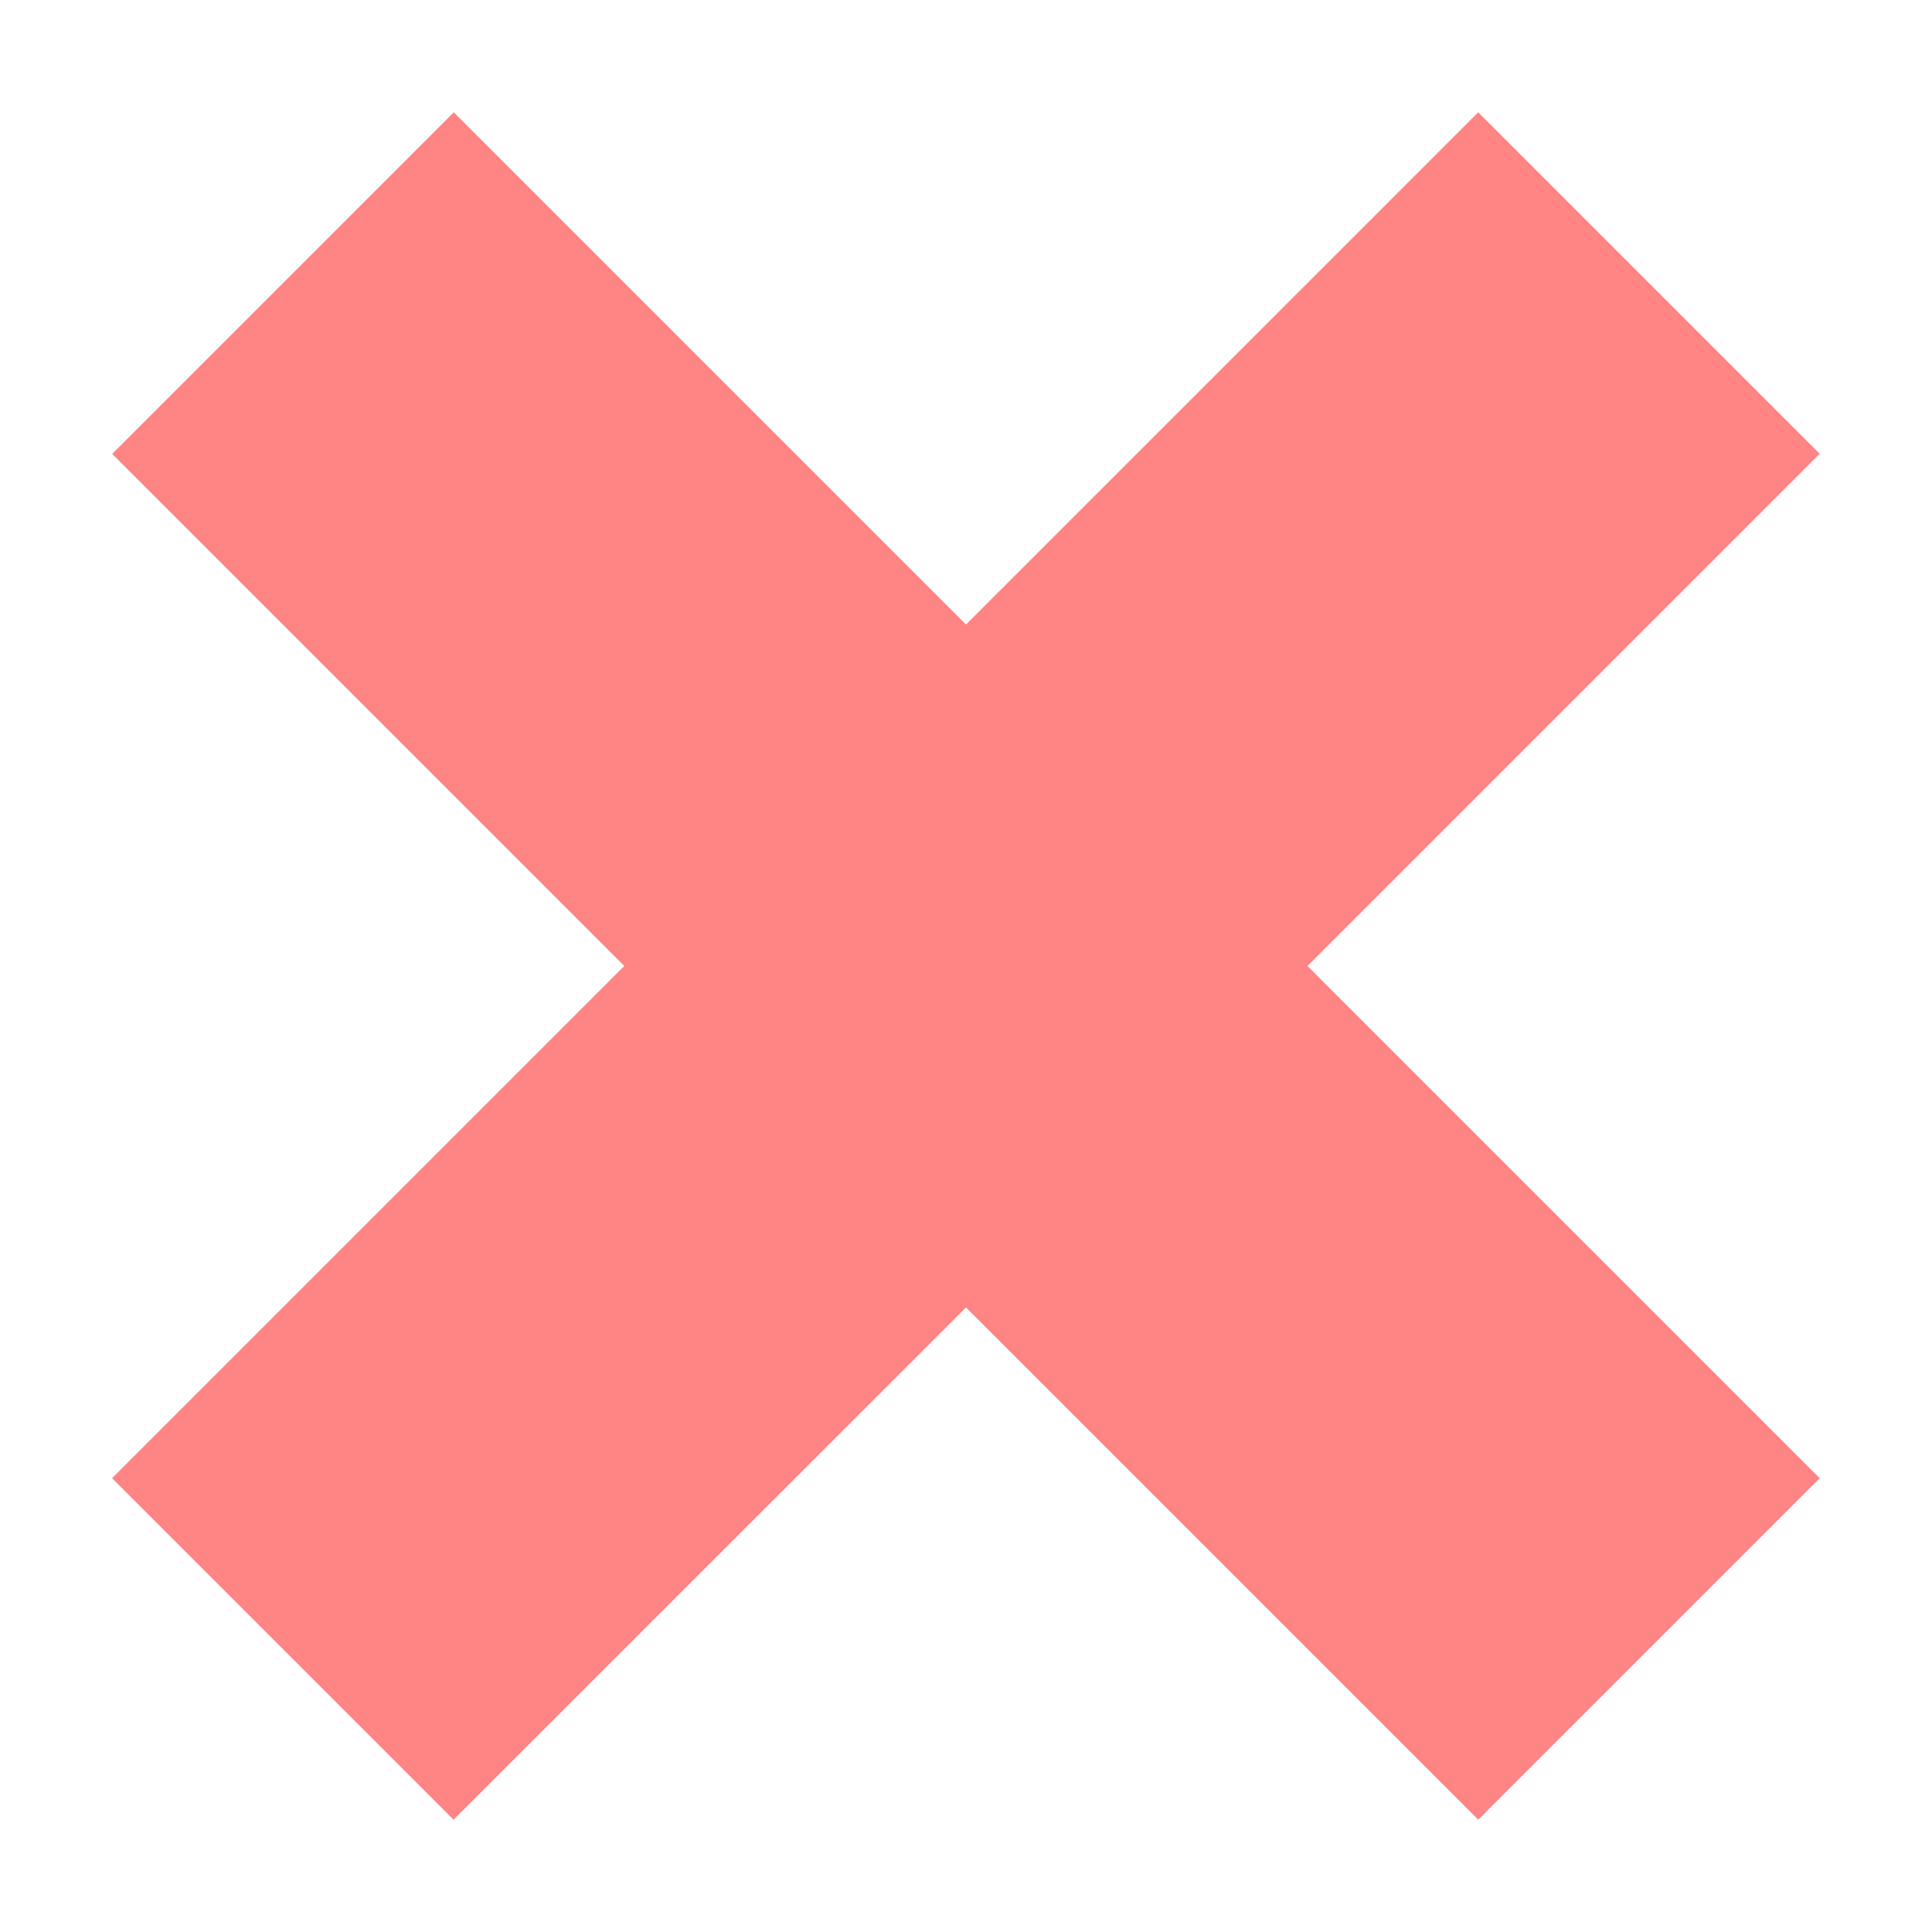
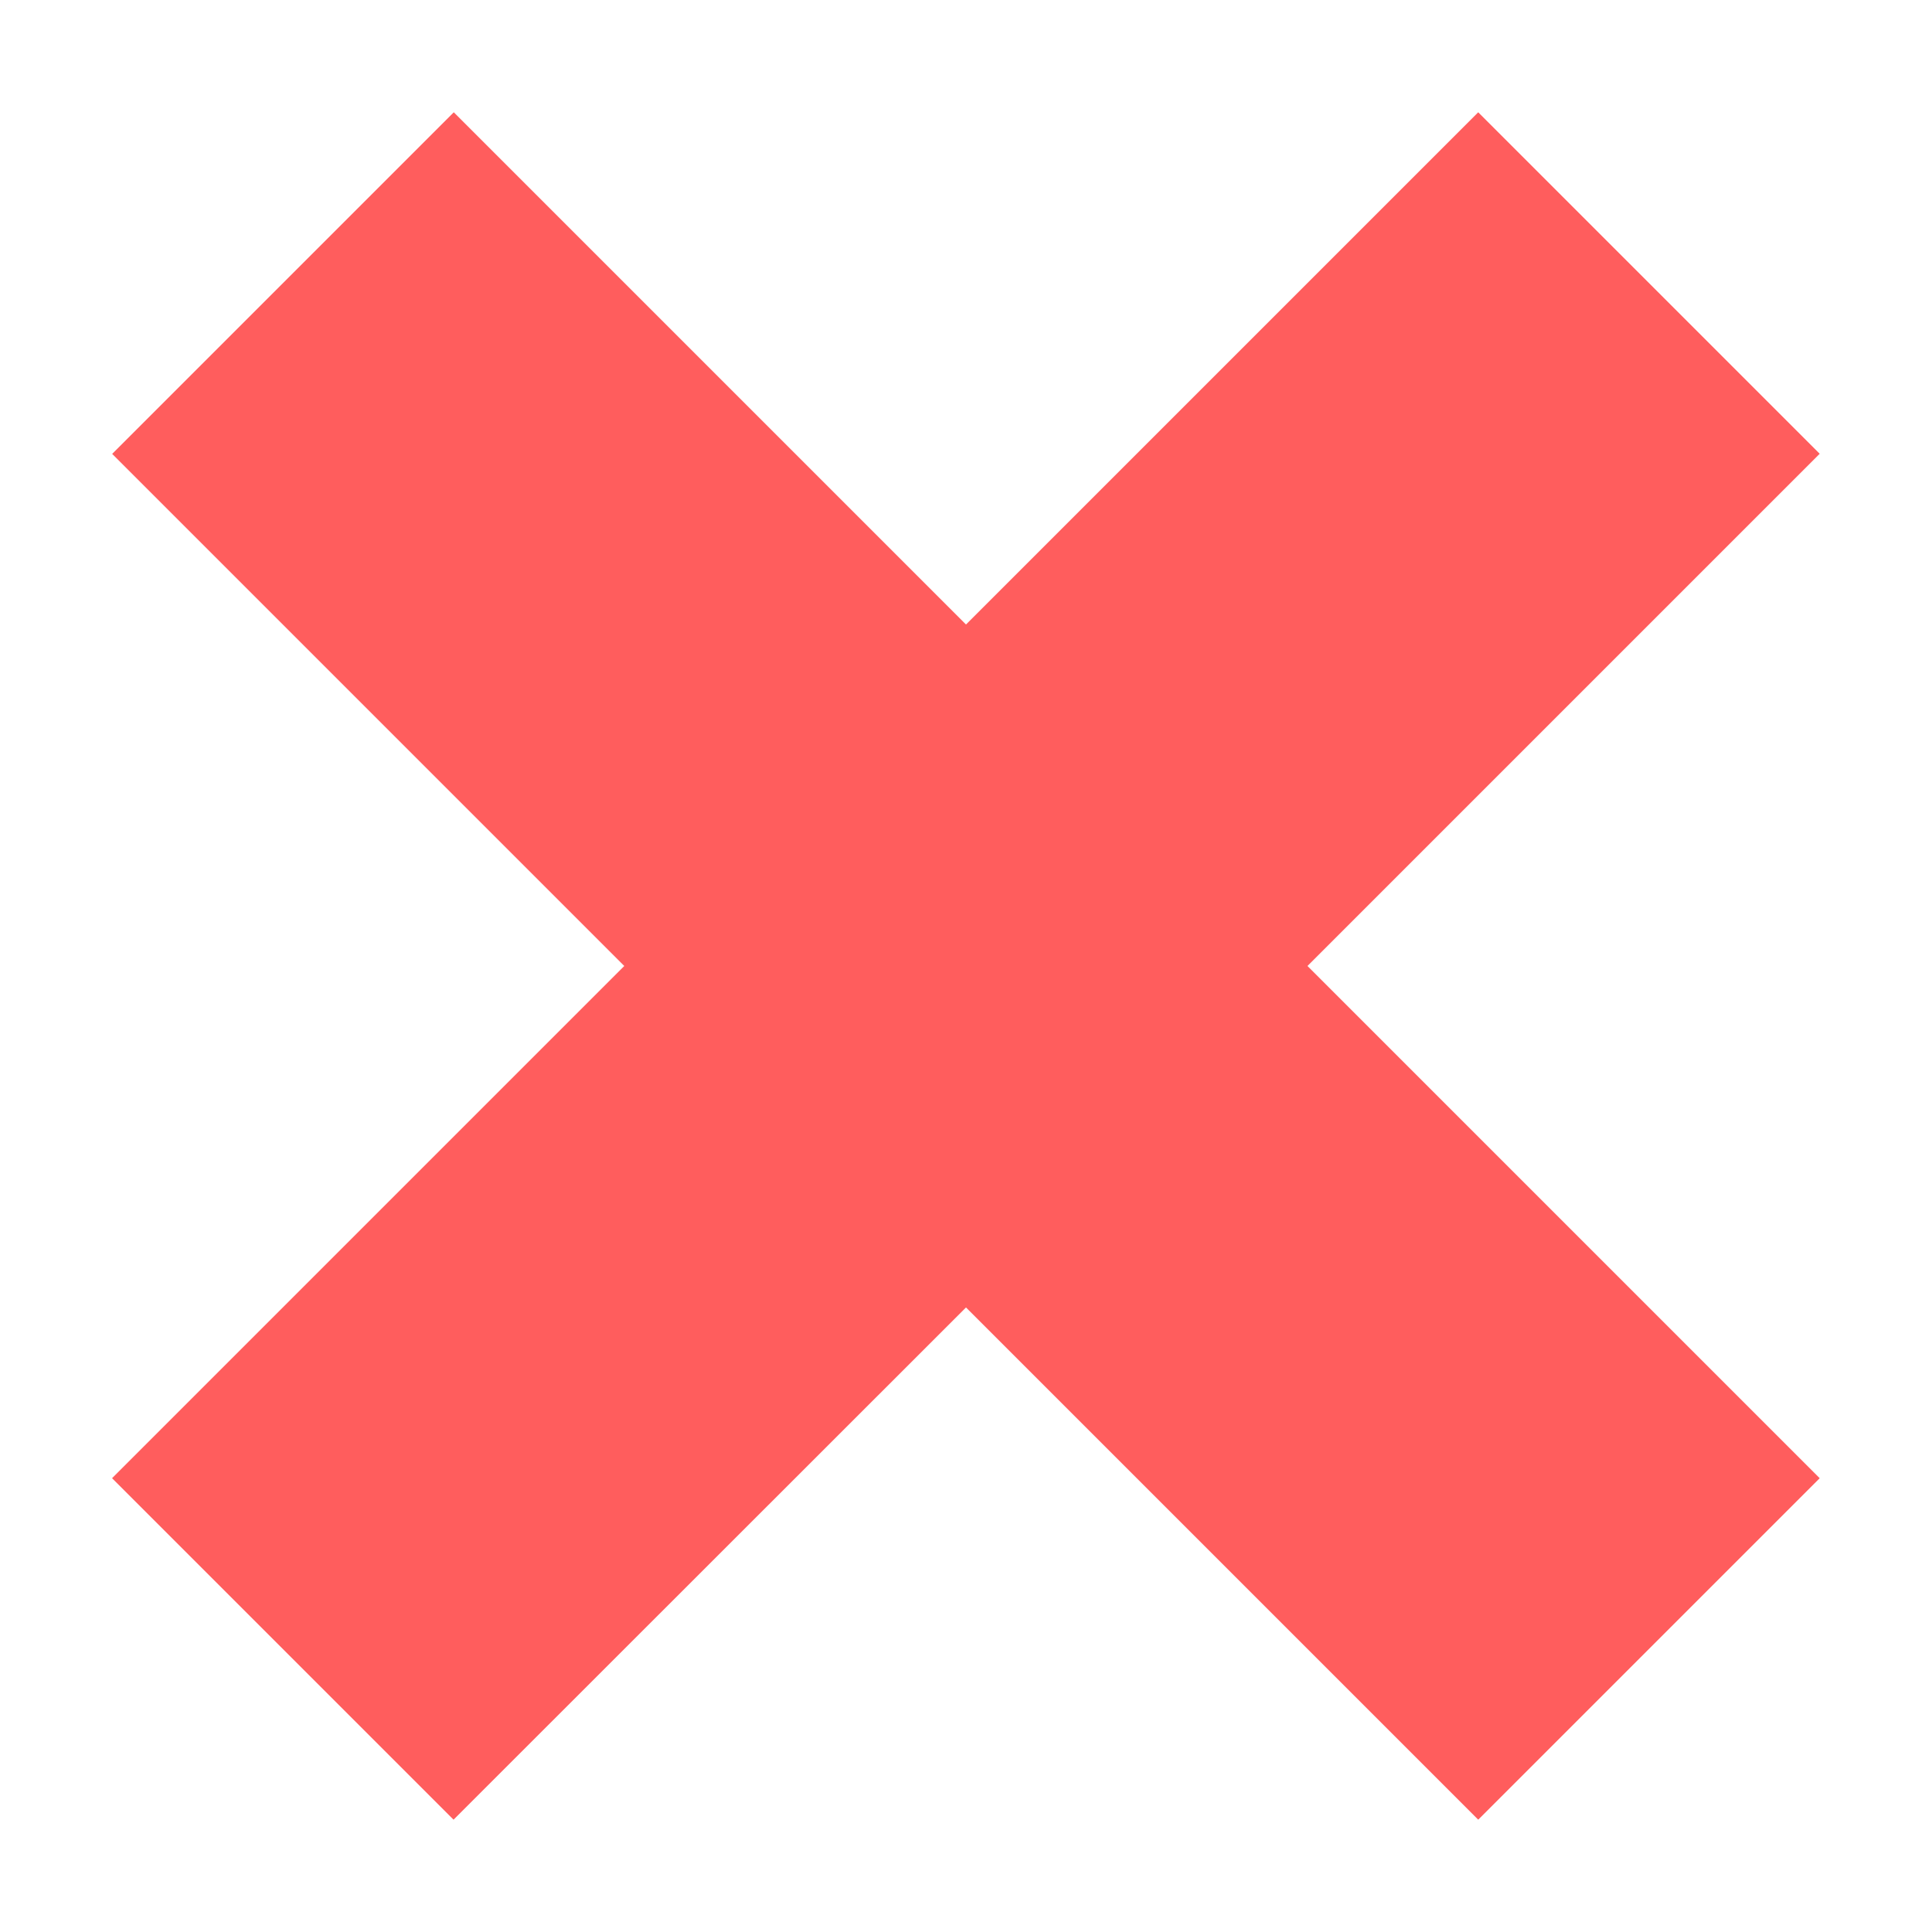
<svg xmlns="http://www.w3.org/2000/svg" width="8" height="8" viewBox="0 0 8 8" id="svg2" version="1.1">
  <defs id="defs4" />
  <g id="layer1" transform="translate(0,-1044.362)">
-     <path style="opacity:1;fill:#ff8484;fill-opacity:1;stroke:none;stroke-width:3;stroke-linecap:round;stroke-linejoin:miter;stroke-miterlimit:4;stroke-dasharray:none;stroke-dashoffset:0;stroke-opacity:1" d="m 0.464,1046.241 2.121,2.121 -2.121,2.121 1.414,1.414 L 4,1049.776 l 2.121,2.121 1.414,-1.414 -2.121,-2.121 2.121,-2.121 -1.414,-1.414 L 4,1046.948 l -2.121,-2.121 -1.414,1.414 z" id="rect4156" />
+     <path style="opacity:1;fill:#ff5d5d;fill-opacity:1;stroke:none;stroke-width:3;stroke-linecap:round;stroke-linejoin:miter;stroke-miterlimit:4;stroke-dasharray:none;stroke-dashoffset:0;stroke-opacity:1" d="m 0.464,1046.241 2.121,2.121 -2.121,2.121 1.414,1.414 L 4,1049.776 l 2.121,2.121 1.414,-1.414 -2.121,-2.121 2.121,-2.121 -1.414,-1.414 L 4,1046.948 l -2.121,-2.121 -1.414,1.414 z" id="rect4156" />
  </g>
</svg>
